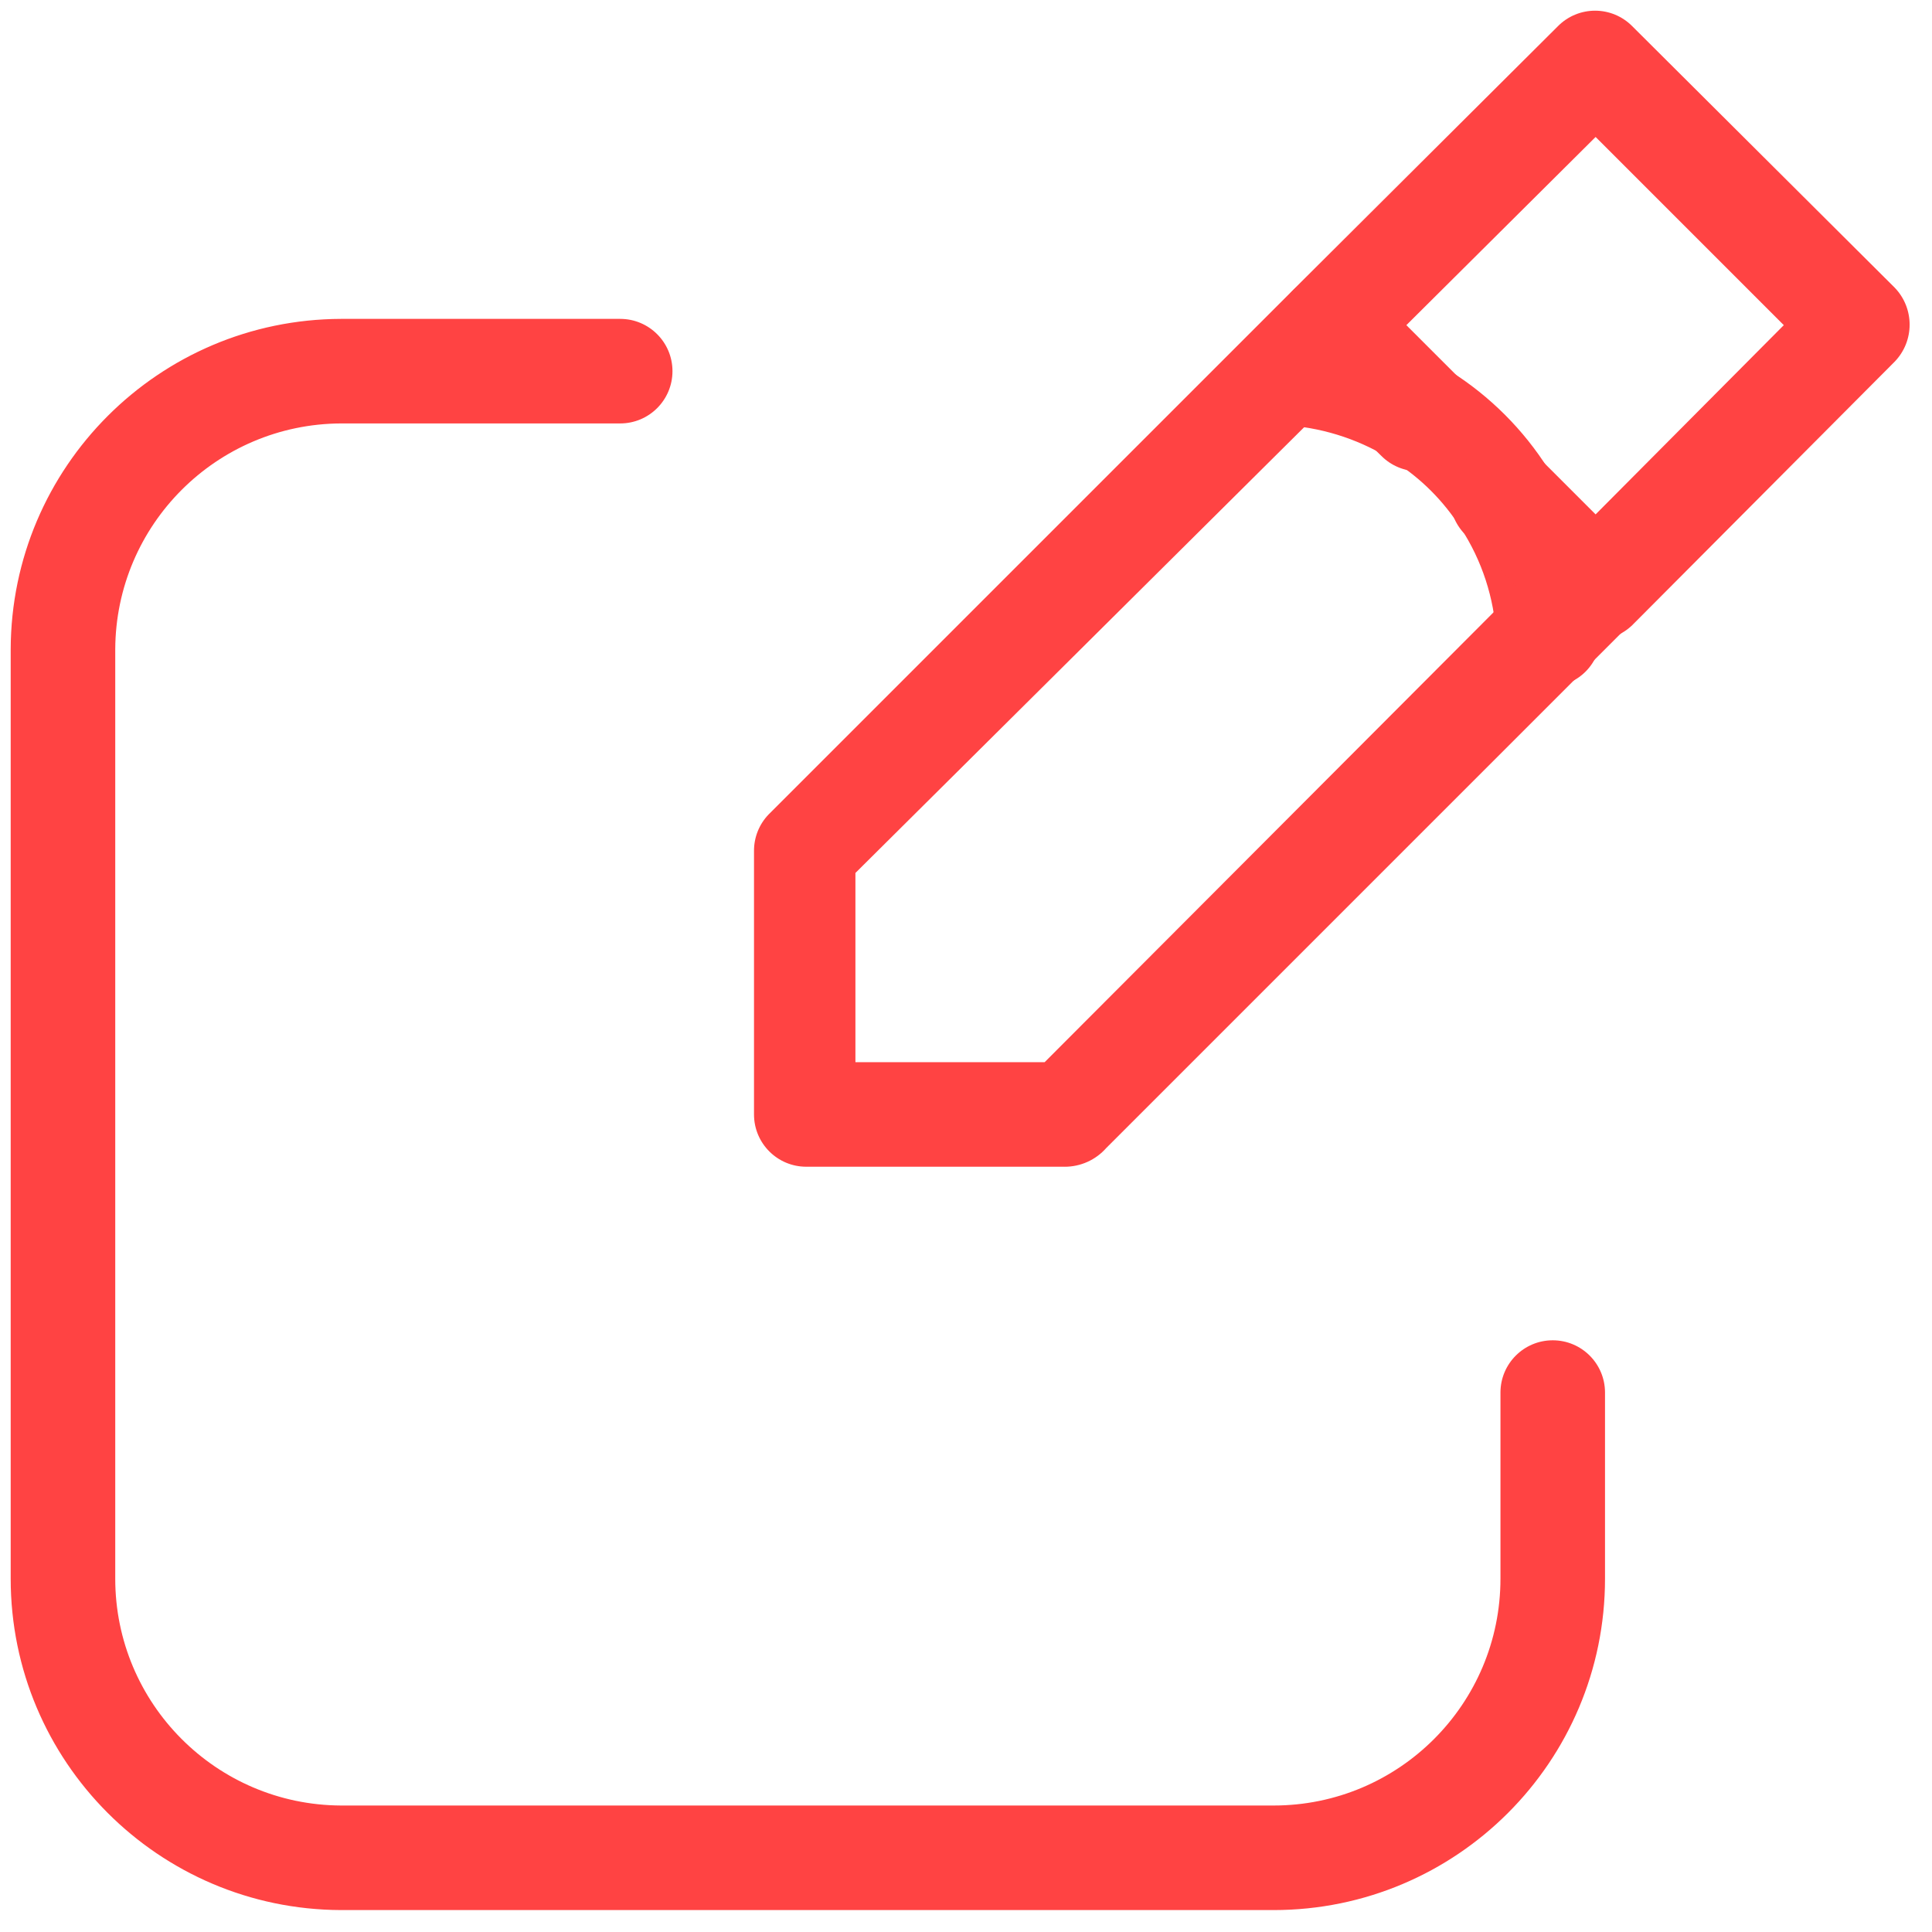
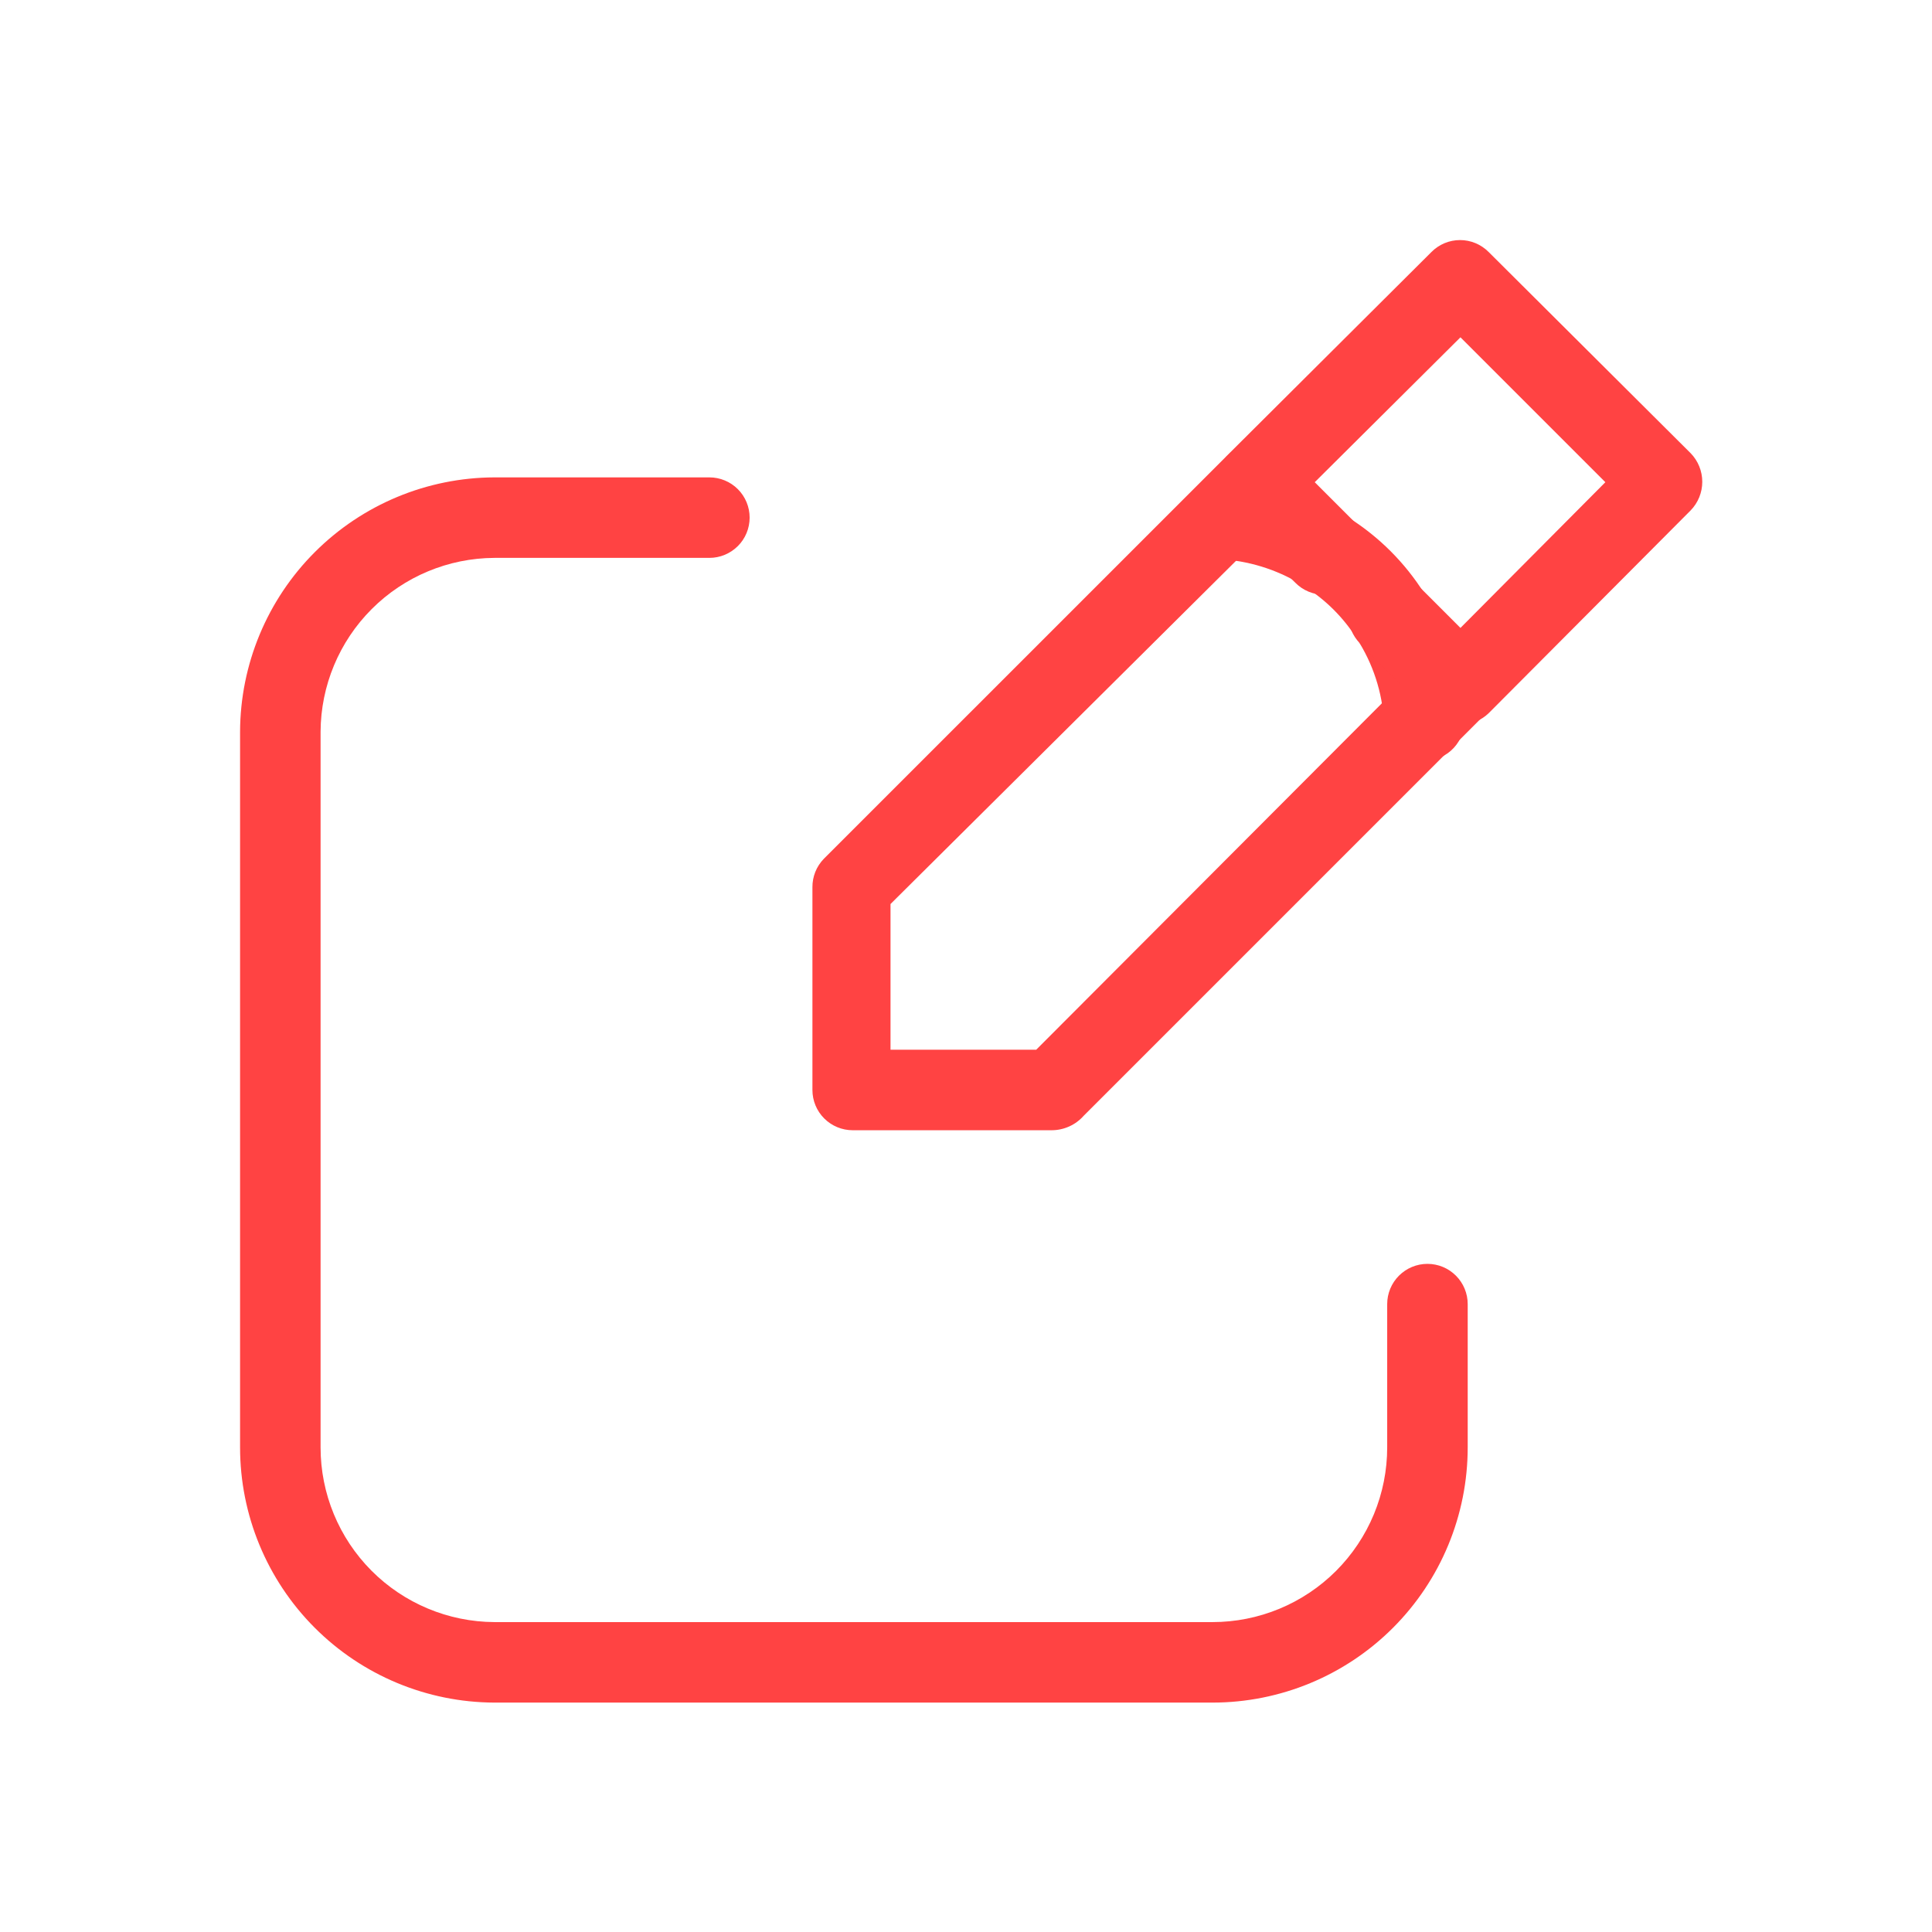
- <svg xmlns="http://www.w3.org/2000/svg" width="77" height="77" fill="none">
-   <path d="M50.76 76.126H13.592A13.209 13.209 0 0 1 .426 62.917V25.876a13.208 13.208 0 0 1 13.167-13.167h11.125a2.083 2.083 0 1 1 0 4.167H13.593a9.041 9.041 0 0 0-9 9v37.041a9.042 9.042 0 0 0 9 9.042h37.166a9.041 9.041 0 0 0 9.042-9.042v-7.416a2.083 2.083 0 1 1 4.167 0v7.416a13.208 13.208 0 0 1-13.209 13.209ZM61.718 27.376a2.083 2.083 0 0 1-2.084-2 8.793 8.793 0 0 0-1.416-4.334 8.584 8.584 0 0 0-2.667-2.666 9.042 9.042 0 0 0-4.167-1.417 2.081 2.081 0 0 1-2-2.167 2.042 2.042 0 0 1 1.917-2.083 13 13 0 0 1 6.5 2.083 12.5 12.5 0 0 1 3.917 3.917 13 13 0 0 1 2.083 6.5 2.083 2.083 0 0 1-2 2.167h-.083Z" fill="#FF4343" />
-   <path d="M42.426 46.5H32.134a2.083 2.083 0 0 1-2.083-2.083v-10.5a2.083 2.083 0 0 1 .583-1.458l20.834-20.833a2.083 2.083 0 0 1 2.916 0l3.625 3.625a2.083 2.083 0 0 1 0 2.916 2.084 2.084 0 0 1-2.958 0l-2.125-2.083-18.833 18.708v7.542h7.541L60.51 23.417l-2.125-2.125a2.083 2.083 0 0 1 0-2.916 2.084 2.084 0 0 1 2.959 0l3.583 3.583a2.085 2.085 0 0 1 0 2.958L44.093 45.751a2.208 2.208 0 0 1-1.667.75Z" fill="#FF4343" />
-   <path d="M63.593 25.5a2.166 2.166 0 0 1-1.5-.583l-3.584-3.625a2.084 2.084 0 0 1 0-2.916 2.083 2.083 0 0 1 2.959 0l2.125 2.125 7.5-7.542-7.5-7.5-7.542 7.5 2.125 2.125a2.084 2.084 0 0 1 0 2.917 2.082 2.082 0 0 1-2.958 0l-3.584-3.584a1.96 1.96 0 0 1-.625-1.458 2.042 2.042 0 0 1 .625-1.5L62.093 1.042a2.083 2.083 0 0 1 2.958 0L75.509 11.46a2.125 2.125 0 0 1 0 2.958l-10.458 10.5a2.083 2.083 0 0 1-1.458.584Z" fill="#FF4343" />
+ <svg xmlns="http://www.w3.org/2000/svg" width="100" height="100" viewBox="0 0 100 100" fill="none">
+   <path d="M62.759 88.126H25.593C22.097 88.115 18.748 86.718 16.28 84.242C13.812 81.766 12.426 78.413 12.426 74.917V37.876C12.437 34.387 13.828 31.044 16.295 28.578C18.762 26.111 22.104 24.72 25.593 24.709H36.718C37.27 24.709 37.8 24.928 38.191 25.319C38.582 25.71 38.801 26.24 38.801 26.792C38.801 27.345 38.582 27.875 38.191 28.265C37.8 28.656 37.27 28.876 36.718 28.876H25.593C23.209 28.887 20.926 29.838 19.241 31.524C17.555 33.209 16.604 35.492 16.593 37.876V74.917C16.593 77.308 17.54 79.602 19.226 81.296C20.913 82.99 23.202 83.948 25.593 83.959H62.759C63.947 83.959 65.123 83.725 66.219 83.271C67.317 82.816 68.313 82.15 69.153 81.311C69.992 80.471 70.658 79.474 71.113 78.377C71.567 77.28 71.801 76.105 71.801 74.917V67.501C71.801 66.948 72.02 66.418 72.411 66.028C72.802 65.637 73.332 65.417 73.884 65.417C74.437 65.417 74.967 65.637 75.358 66.028C75.748 66.418 75.968 66.948 75.968 67.501V74.917C75.968 78.42 74.576 81.78 72.099 84.257C69.622 86.734 66.263 88.126 62.759 88.126Z" fill="#FF4343" />
+   <path d="M73.718 39.376C73.179 39.376 72.662 39.168 72.273 38.795C71.885 38.422 71.656 37.914 71.634 37.376C71.551 35.832 71.063 34.337 70.218 33.042C69.537 31.967 68.627 31.056 67.551 30.376C66.3 29.567 64.869 29.081 63.384 28.959C63.111 28.948 62.842 28.884 62.593 28.769C62.344 28.654 62.121 28.492 61.935 28.29C61.749 28.089 61.605 27.853 61.511 27.596C61.416 27.339 61.373 27.066 61.384 26.792C61.373 26.265 61.566 25.753 61.923 25.364C62.28 24.976 62.774 24.741 63.301 24.709C65.615 24.812 67.859 25.531 69.801 26.792C71.383 27.788 72.722 29.127 73.718 30.709C74.979 32.651 75.698 34.895 75.801 37.209C75.812 37.483 75.769 37.756 75.675 38.013C75.58 38.27 75.436 38.506 75.25 38.707C75.064 38.908 74.841 39.071 74.592 39.186C74.344 39.3 74.075 39.365 73.801 39.376H73.718Z" fill="#FF4343" />
+   <path d="M54.426 58.501H44.134C43.582 58.501 43.052 58.281 42.661 57.89C42.27 57.5 42.051 56.97 42.051 56.417V45.917C42.048 45.374 42.257 44.85 42.634 44.459L63.468 23.626C63.857 23.244 64.381 23.03 64.926 23.03C65.471 23.03 65.995 23.244 66.384 23.626L70.009 27.251C70.391 27.64 70.605 28.164 70.605 28.709C70.605 29.254 70.391 29.778 70.009 30.167C69.816 30.363 69.585 30.517 69.331 30.623C69.078 30.729 68.805 30.784 68.53 30.784C68.255 30.784 67.983 30.729 67.729 30.623C67.475 30.517 67.245 30.363 67.051 30.167L64.926 28.084L46.093 46.792V54.334H53.634L72.509 35.417L70.384 33.292C70.003 32.903 69.789 32.379 69.789 31.834C69.789 31.289 70.003 30.765 70.384 30.376C70.578 30.18 70.808 30.025 71.062 29.919C71.316 29.814 71.588 29.759 71.864 29.759C72.138 29.759 72.411 29.814 72.665 29.919C72.919 30.025 73.149 30.18 73.343 30.376L76.926 33.959C77.121 34.153 77.276 34.383 77.382 34.637C77.488 34.891 77.542 35.163 77.542 35.438C77.542 35.713 77.488 35.985 77.382 36.239C77.276 36.493 77.121 36.724 76.926 36.917L56.093 57.751C55.885 57.987 55.628 58.177 55.34 58.306C55.053 58.435 54.741 58.502 54.426 58.501Z" fill="#FF4343" />
+   <path d="M75.593 37.501C75.036 37.506 74.499 37.297 74.093 36.917L70.509 33.292C70.128 32.903 69.914 32.379 69.914 31.834C69.914 31.289 70.128 30.765 70.509 30.376C70.703 30.18 70.933 30.025 71.187 29.92C71.441 29.814 71.713 29.759 71.989 29.759C72.263 29.759 72.536 29.814 72.79 29.92C73.044 30.025 73.274 30.18 73.468 30.376L75.593 32.501L83.093 24.959L75.593 17.459L68.051 24.959L70.176 27.084C70.558 27.473 70.772 27.997 70.772 28.542C70.772 29.088 70.558 29.611 70.176 30.001C69.982 30.196 69.752 30.351 69.498 30.457C69.244 30.562 68.972 30.617 68.697 30.617C68.422 30.617 68.15 30.562 67.896 30.457C67.642 30.351 67.411 30.196 67.218 30.001L63.634 26.417C63.434 26.231 63.275 26.005 63.167 25.754C63.06 25.503 63.006 25.232 63.009 24.959C63.005 24.679 63.059 24.402 63.166 24.144C63.274 23.886 63.433 23.653 63.634 23.459L74.093 13.042C74.286 12.847 74.517 12.692 74.771 12.586C75.025 12.48 75.297 12.426 75.572 12.426C75.847 12.426 76.119 12.48 76.373 12.586C76.627 12.692 76.857 12.847 77.051 13.042L87.509 23.459C87.894 23.855 88.109 24.386 88.109 24.938C88.109 25.49 87.894 26.021 87.509 26.417L77.051 36.917C76.66 37.294 76.136 37.504 75.593 37.501Z" fill="#FF4343" />
</svg>
